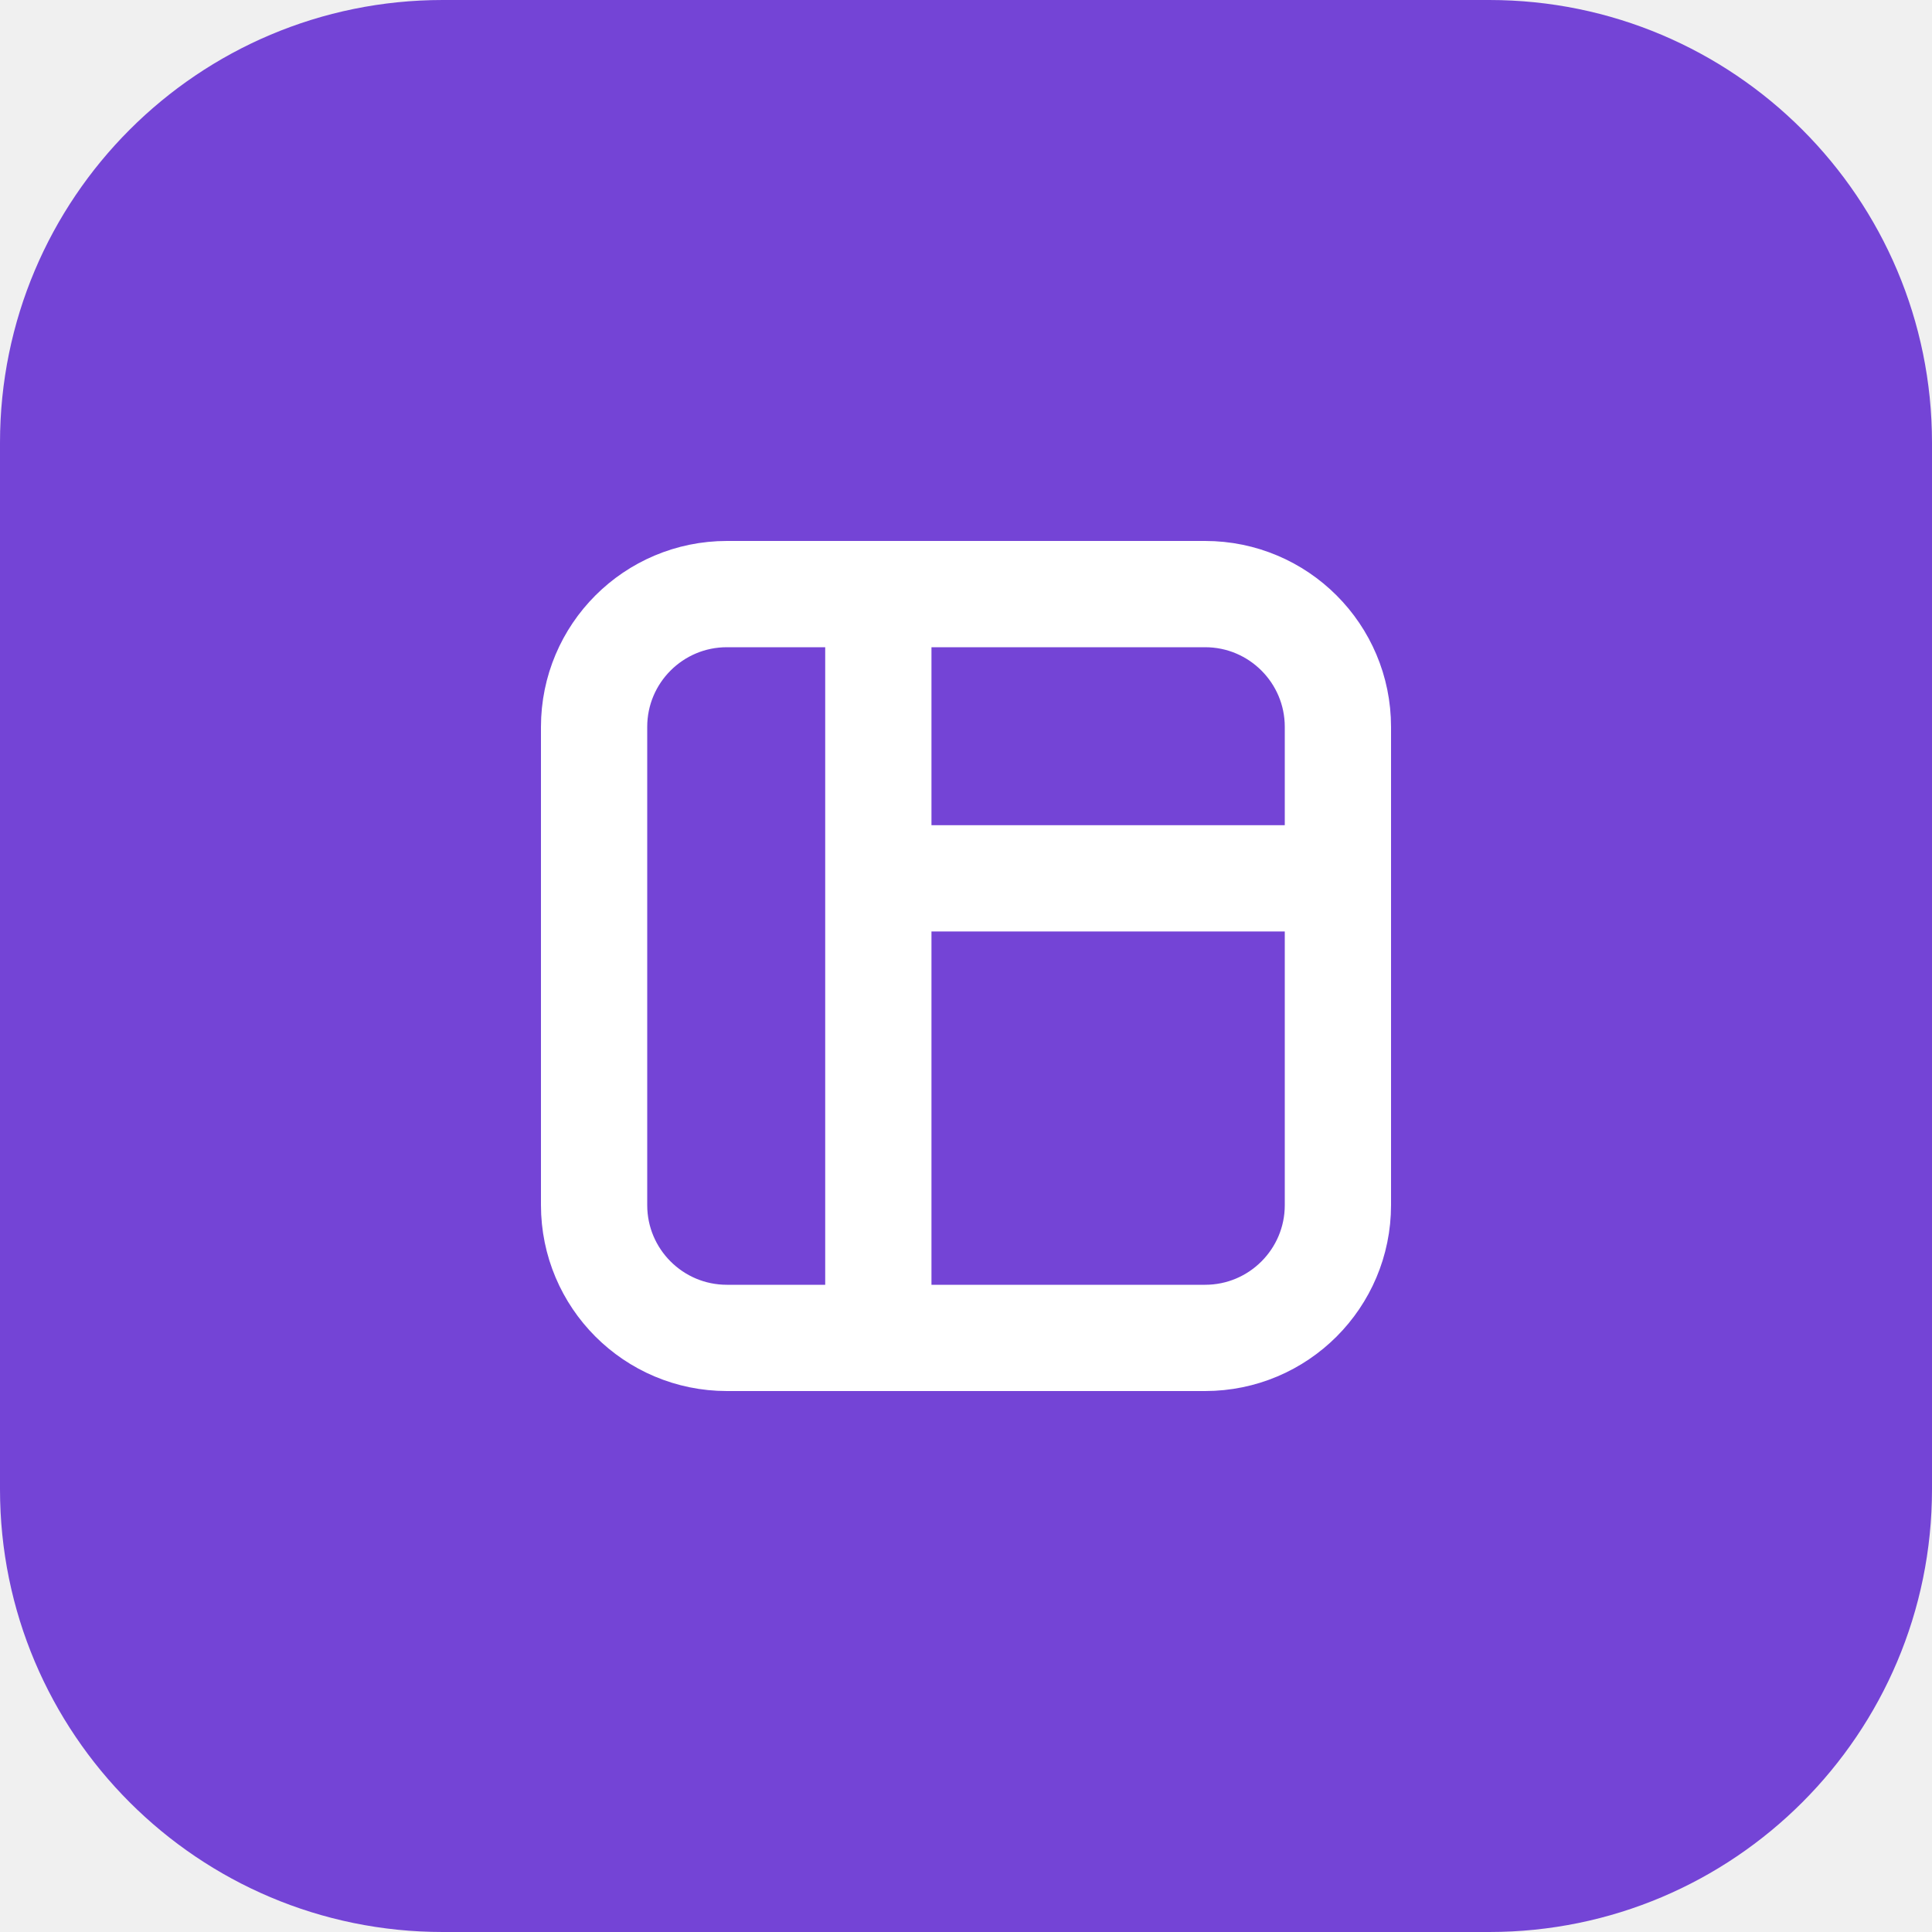
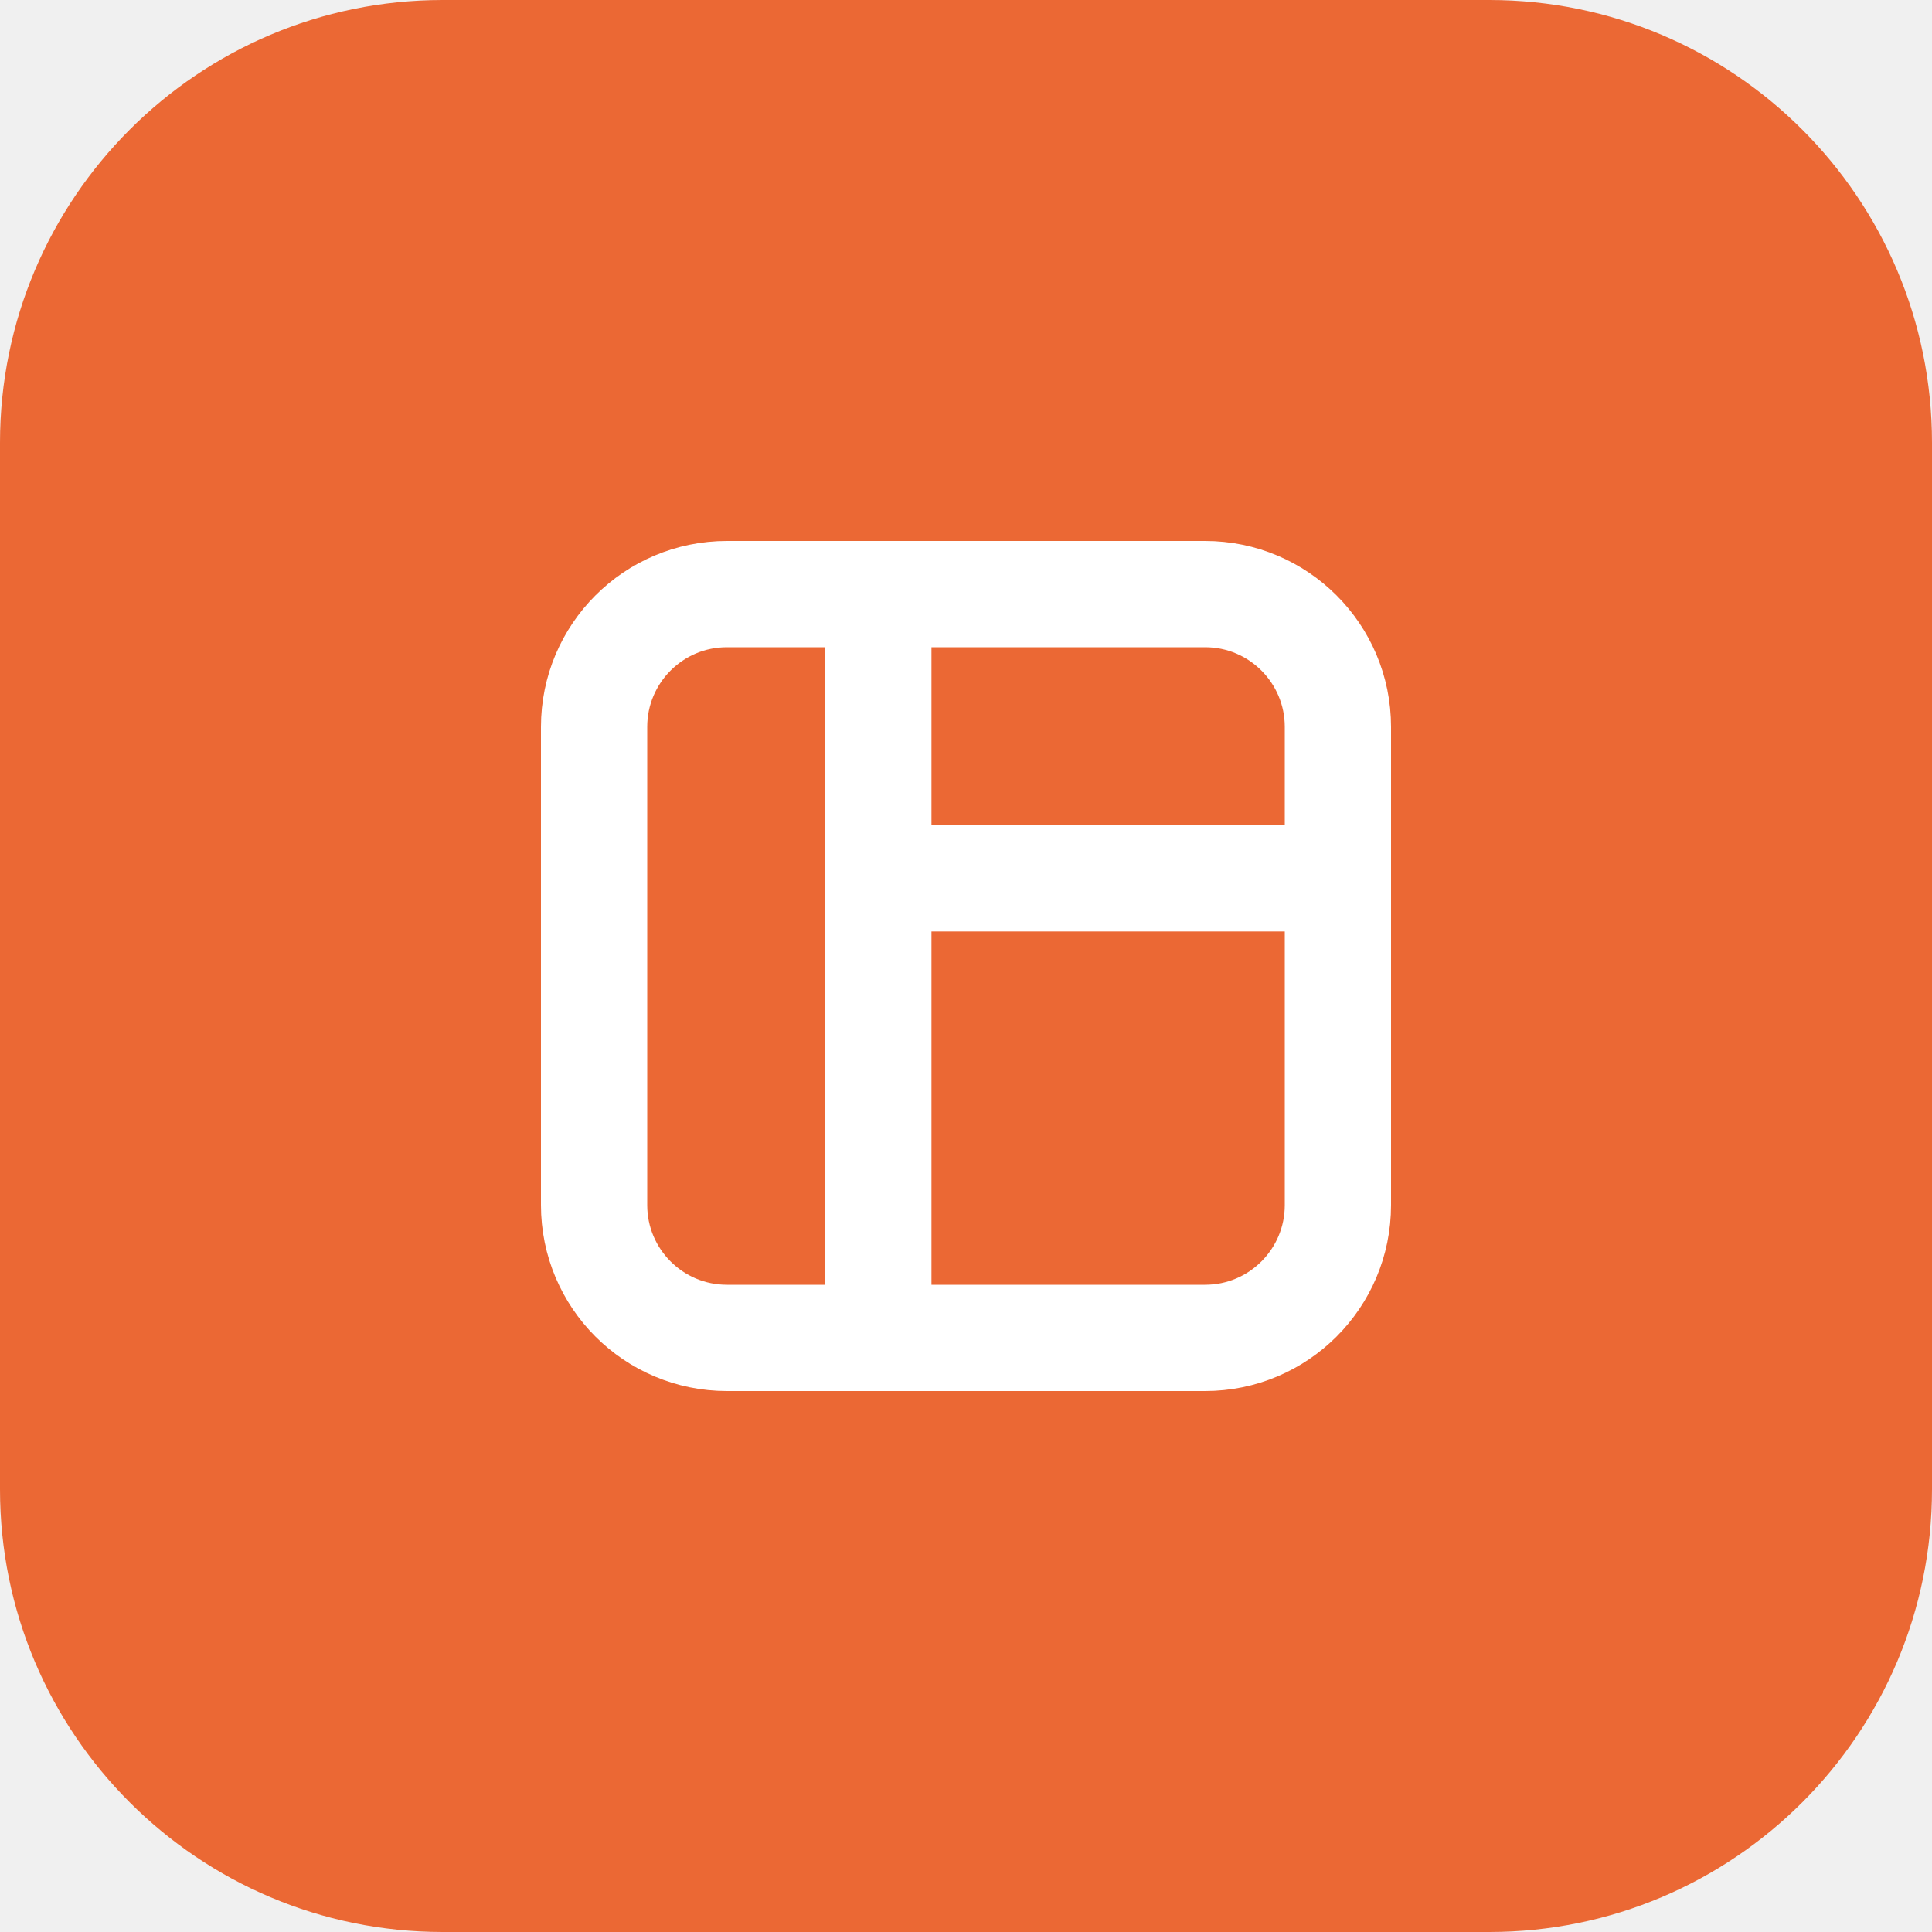
<svg xmlns="http://www.w3.org/2000/svg" width="384" height="384" viewBox="0 0 48 48">
-   <rect width="48" height="48" rx="11" fill="#7444D6" />
+   <rect width="48" height="48" rx="11" fill="#EB6834" />
  <g transform="translate(8.16 8.16) scale(0.66)">
    <path d="M15 10H33A5 5 0 0 1 38 15V33A5 5 0 0 1 33 38H15A5 5 0 0 1 10 33V15A5 5 0 0 1 15 10ZM20.7 10L20.7 38M20.7 20.7L38 20.7" fill="none" stroke="#FFFFFF" stroke-width="4" />
  </g>
</svg>
